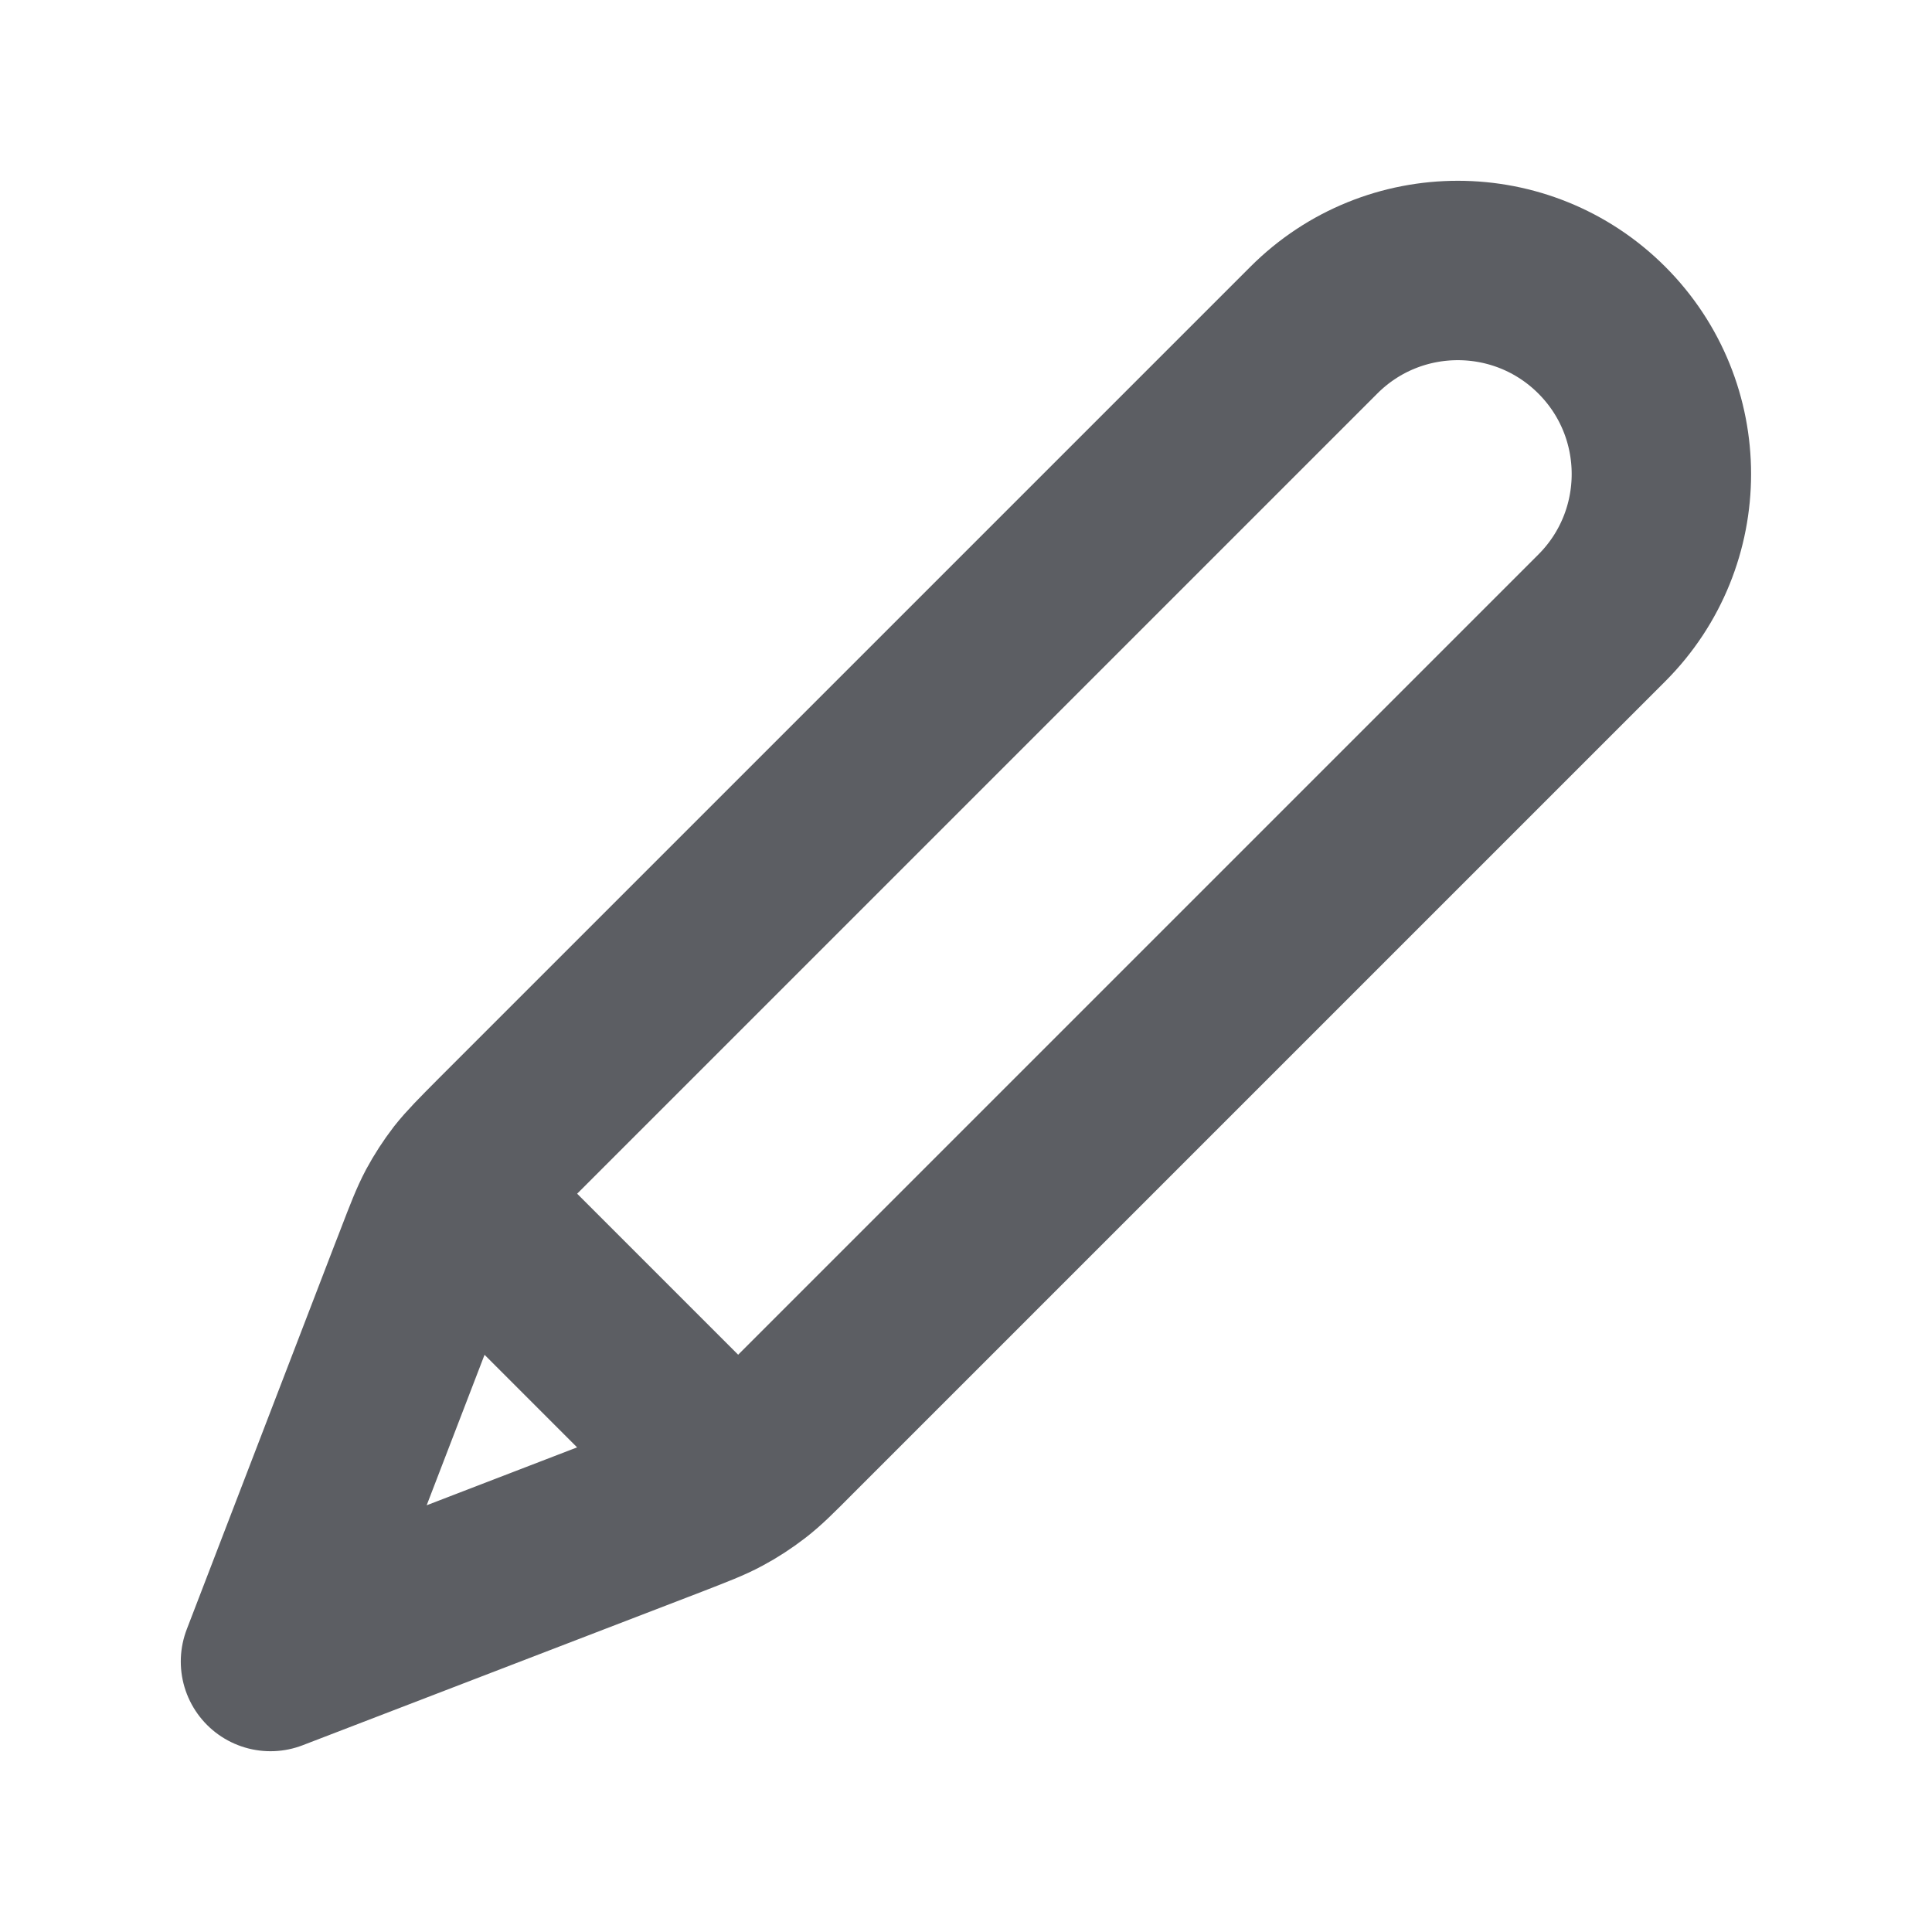
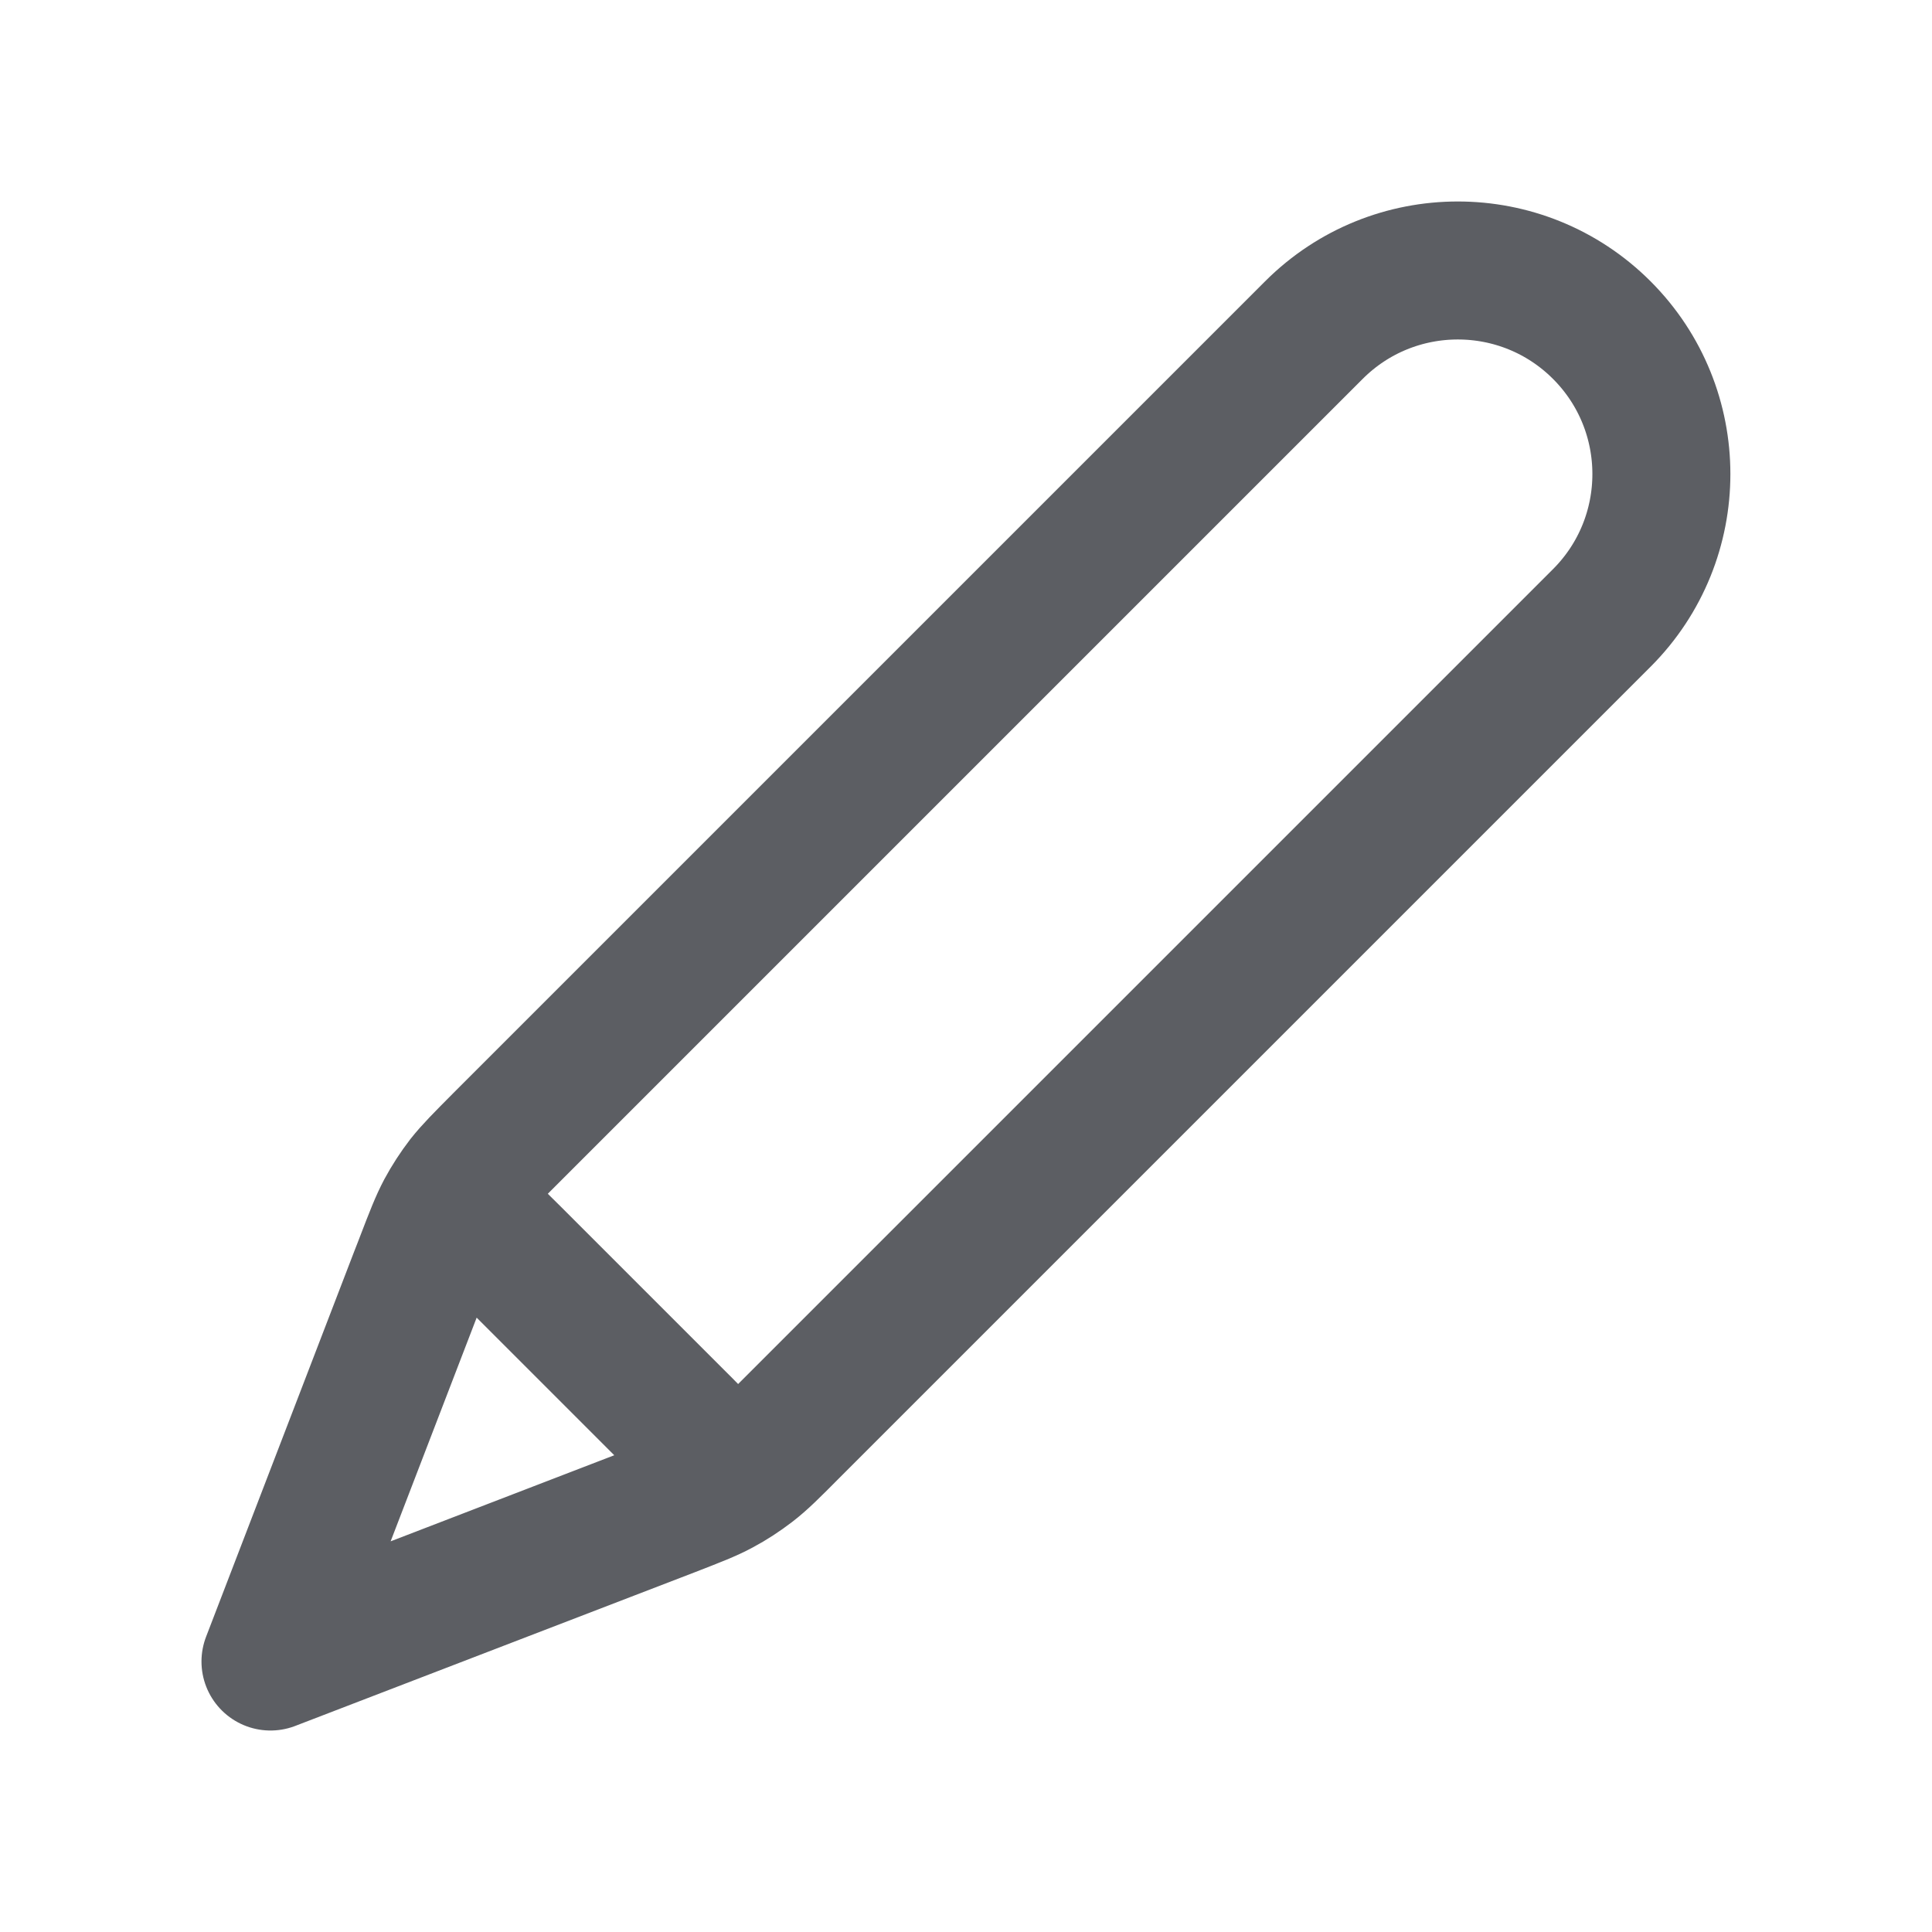
<svg xmlns="http://www.w3.org/2000/svg" width="14" height="14" viewBox="0 0 14 14" fill="none">
-   <path d="M1.96 12.04L4.854 10.927C5.039 10.855 5.131 10.82 5.218 10.773C5.295 10.732 5.368 10.684 5.437 10.631C5.515 10.571 5.585 10.501 5.725 10.36L11.607 4.478C12.183 3.902 12.183 2.968 11.607 2.392C11.031 1.816 10.097 1.816 9.521 2.392L3.639 8.274C3.499 8.415 3.429 8.485 3.368 8.562C3.315 8.631 3.267 8.705 3.226 8.781C3.18 8.868 3.144 8.961 3.073 9.146L1.96 12.04ZM1.96 12.04L3.033 9.249C3.11 9.049 3.148 8.95 3.214 8.904C3.272 8.864 3.343 8.849 3.412 8.862C3.49 8.877 3.566 8.953 3.717 9.104L4.895 10.282C5.047 10.433 5.122 10.509 5.137 10.588C5.151 10.656 5.135 10.728 5.095 10.785C5.05 10.851 4.95 10.889 4.75 10.966L1.96 12.04Z" stroke="#5C5E63" stroke-width="1.3" stroke-linecap="round" stroke-linejoin="round" />
+   <path d="M1.96 12.04L4.854 10.927C5.039 10.855 5.131 10.82 5.218 10.773C5.295 10.732 5.368 10.684 5.437 10.631C5.515 10.571 5.585 10.501 5.725 10.36L11.607 4.478C12.183 3.902 12.183 2.968 11.607 2.392C11.031 1.816 10.097 1.816 9.521 2.392L3.639 8.274C3.499 8.415 3.429 8.485 3.368 8.562C3.315 8.631 3.267 8.705 3.226 8.781C3.18 8.868 3.144 8.961 3.073 9.146L1.96 12.04ZM1.96 12.04L3.033 9.249C3.11 9.049 3.148 8.95 3.214 8.904C3.272 8.864 3.343 8.849 3.412 8.862C3.49 8.877 3.566 8.953 3.717 9.104L4.895 10.282C5.047 10.433 5.122 10.509 5.137 10.588C5.151 10.656 5.135 10.728 5.095 10.785C5.05 10.851 4.95 10.889 4.75 10.966L1.96 12.04Z" stroke="#5C5E63" stroke-linecap="round" stroke-linejoin="round" />
</svg>
